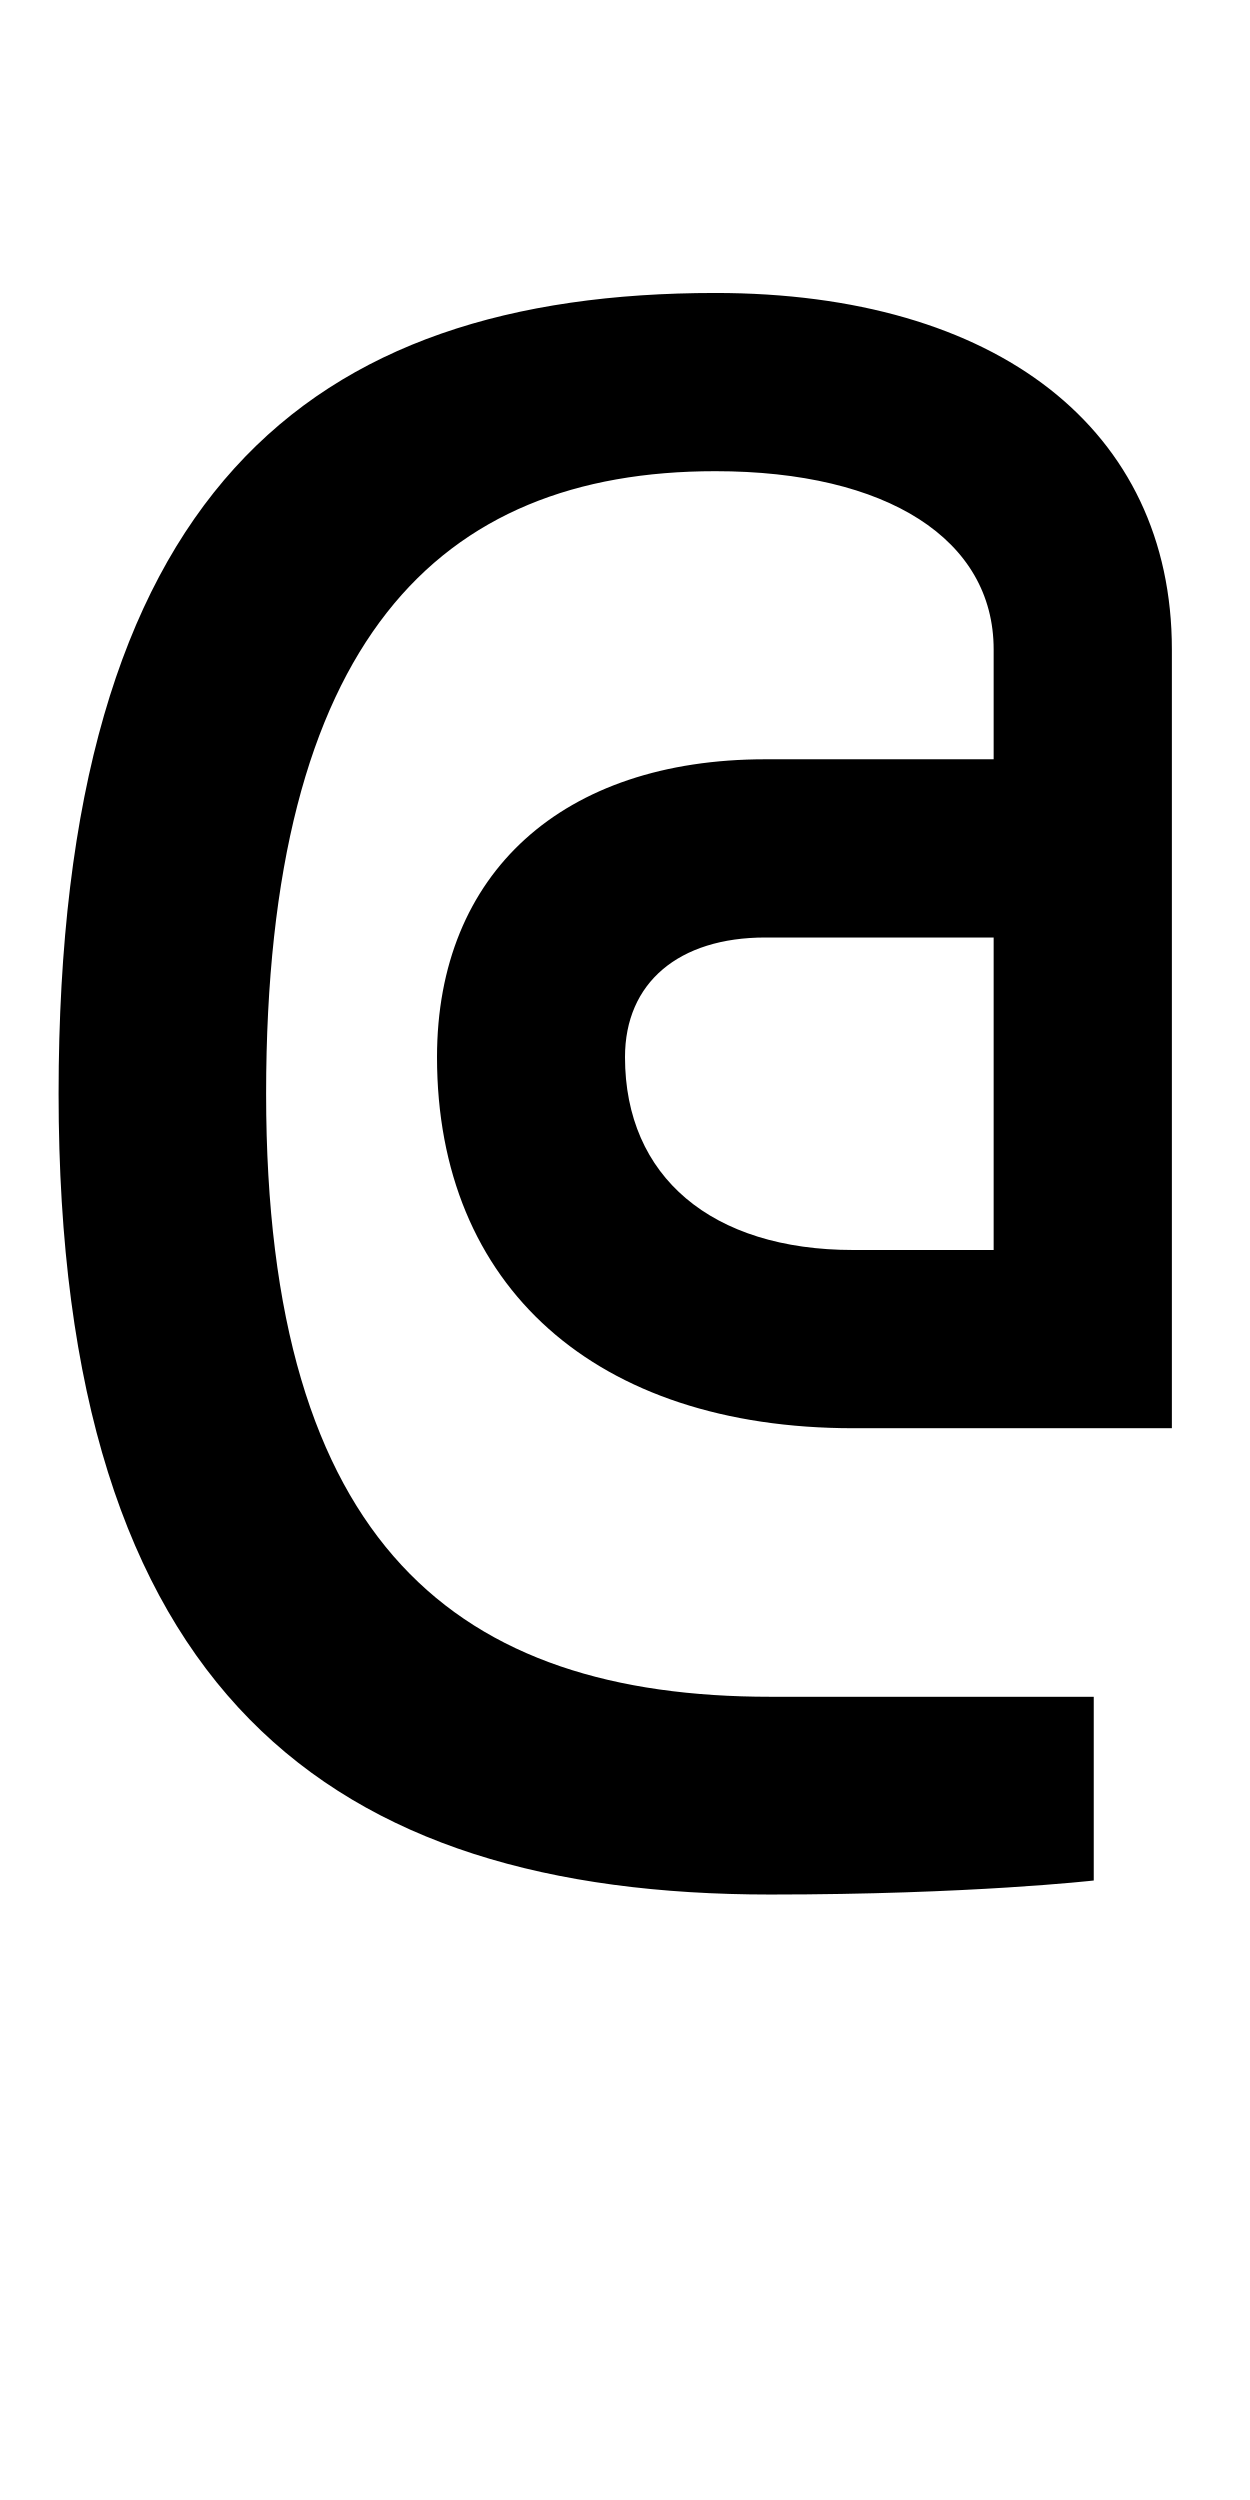
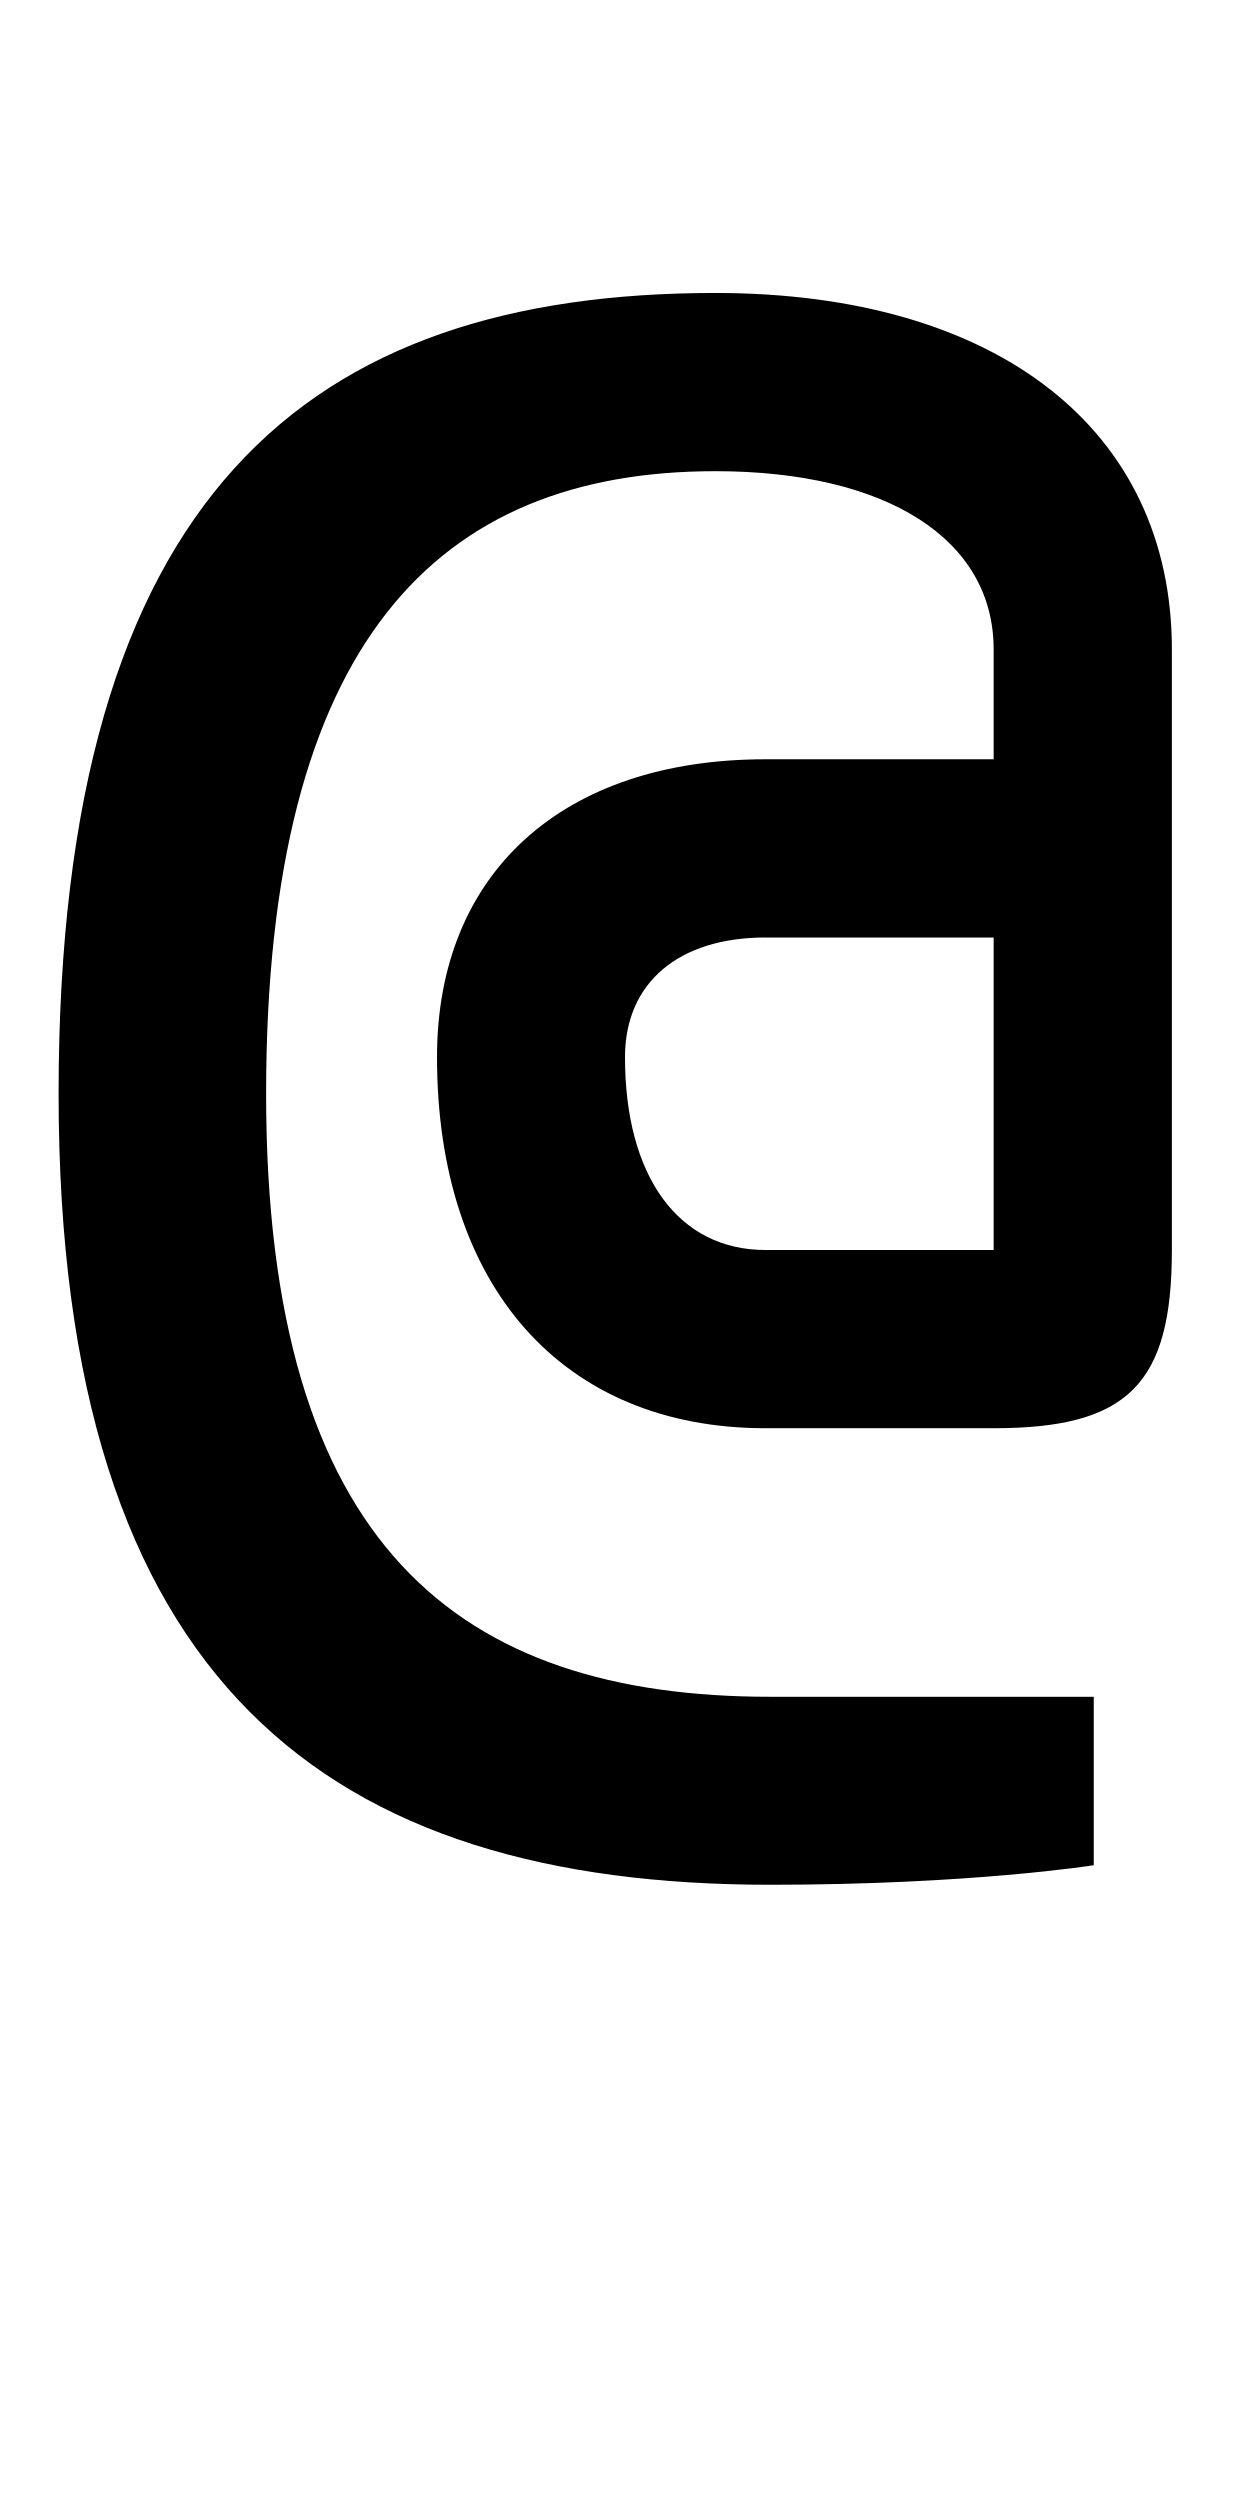
<svg xmlns="http://www.w3.org/2000/svg" version="1.1" width="1024" height="2048" id="svg3355">
  <defs id="defs3357" />
-   <path d="m 586,240 c -332.995,0 -538,163.997 -538,656 C 48,1388.003 271.002,1552 631,1552 c 164.004,0 265,-11.493 265,-11.493 L 896,1390 l -265,0 c -255.002,0 -413,-122.998 -413,-494 0,-371.002 140.998,-510 368,-510 141,0 228,55.995 228,146 l 0,90 -187,0 c -166.005,0 -269,92.995 -269,244 C 358,1054.002 487.995,1170 699,1170 l 261,0 0,-638 c 0,-179.998 -143.004,-292 -374,-292 z m 41,528 187,0 0,256 -115,0 c -115.997,0 -187,-60.004 -187,-158 0,-60.999 43.998,-98 115,-98 z" id="path3157-2-7-7-2-8-2-3-1-1-3-3-8" style="fill:#000000;fill-opacity:1;stroke:none;display:inline" />
+   <path d="m 586,240 c -332.995,0 -538,163.997 -538,656 C 48,1381.998 271.002,1544 631,1544 c 164.004,0 265,-16 265,-16 V 1390 H 631 c -255.002,0 -413,-122.998 -413,-494 0,-371.002 140.998,-510 368,-510 141,0 228,55.995 228,146 v 90 H 627 c -166.001,0 -269,92.995 -269,244 C 358,1054.002 461.003,1170 627,1170 h 187 c 110.003,0 146,-36.005 146,-146 V 532 c 0,-179.998 -143.004,-292 -374,-292 z m 41,528 H 814 V 1024 H 627 c -71.001,0 -115,-60.004 -115,-158 0,-60.999 43.999,-98 115,-98 z" id="path3157-2-7-7-2-8-2-3-1-1-3-3-8" style="display:inline;fill:#000000;fill-opacity:1;stroke:none" />
</svg>
